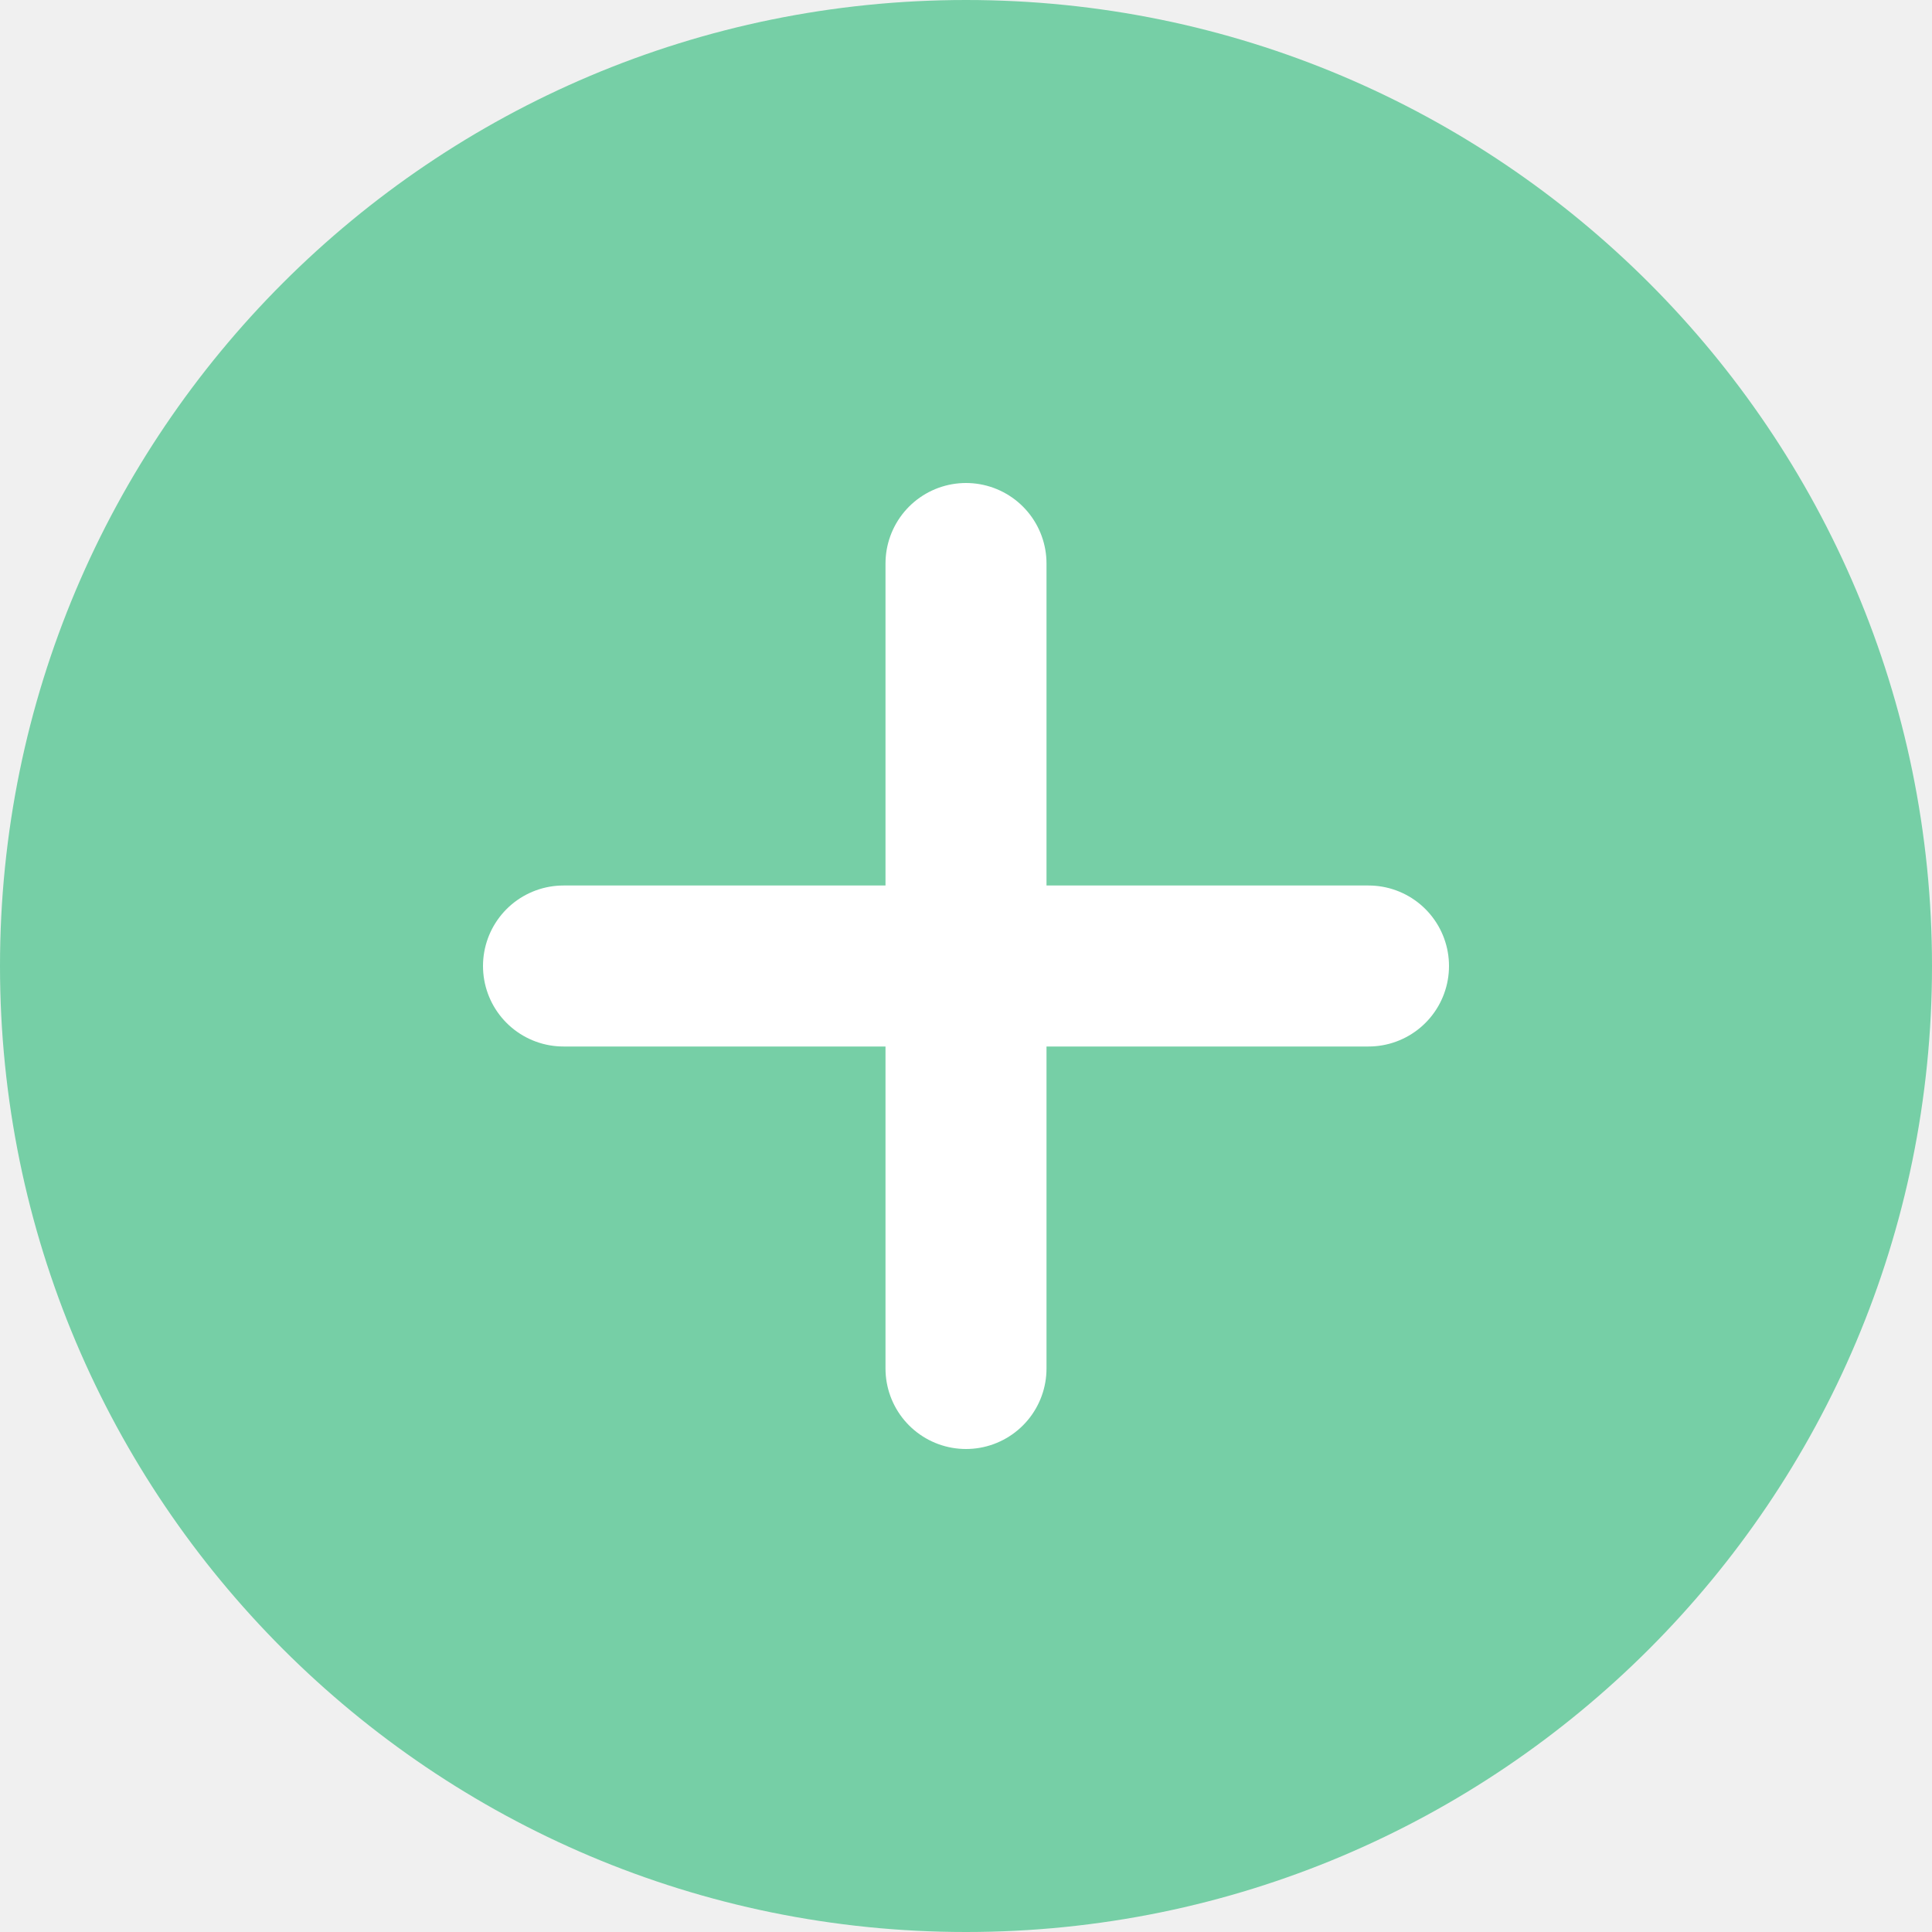
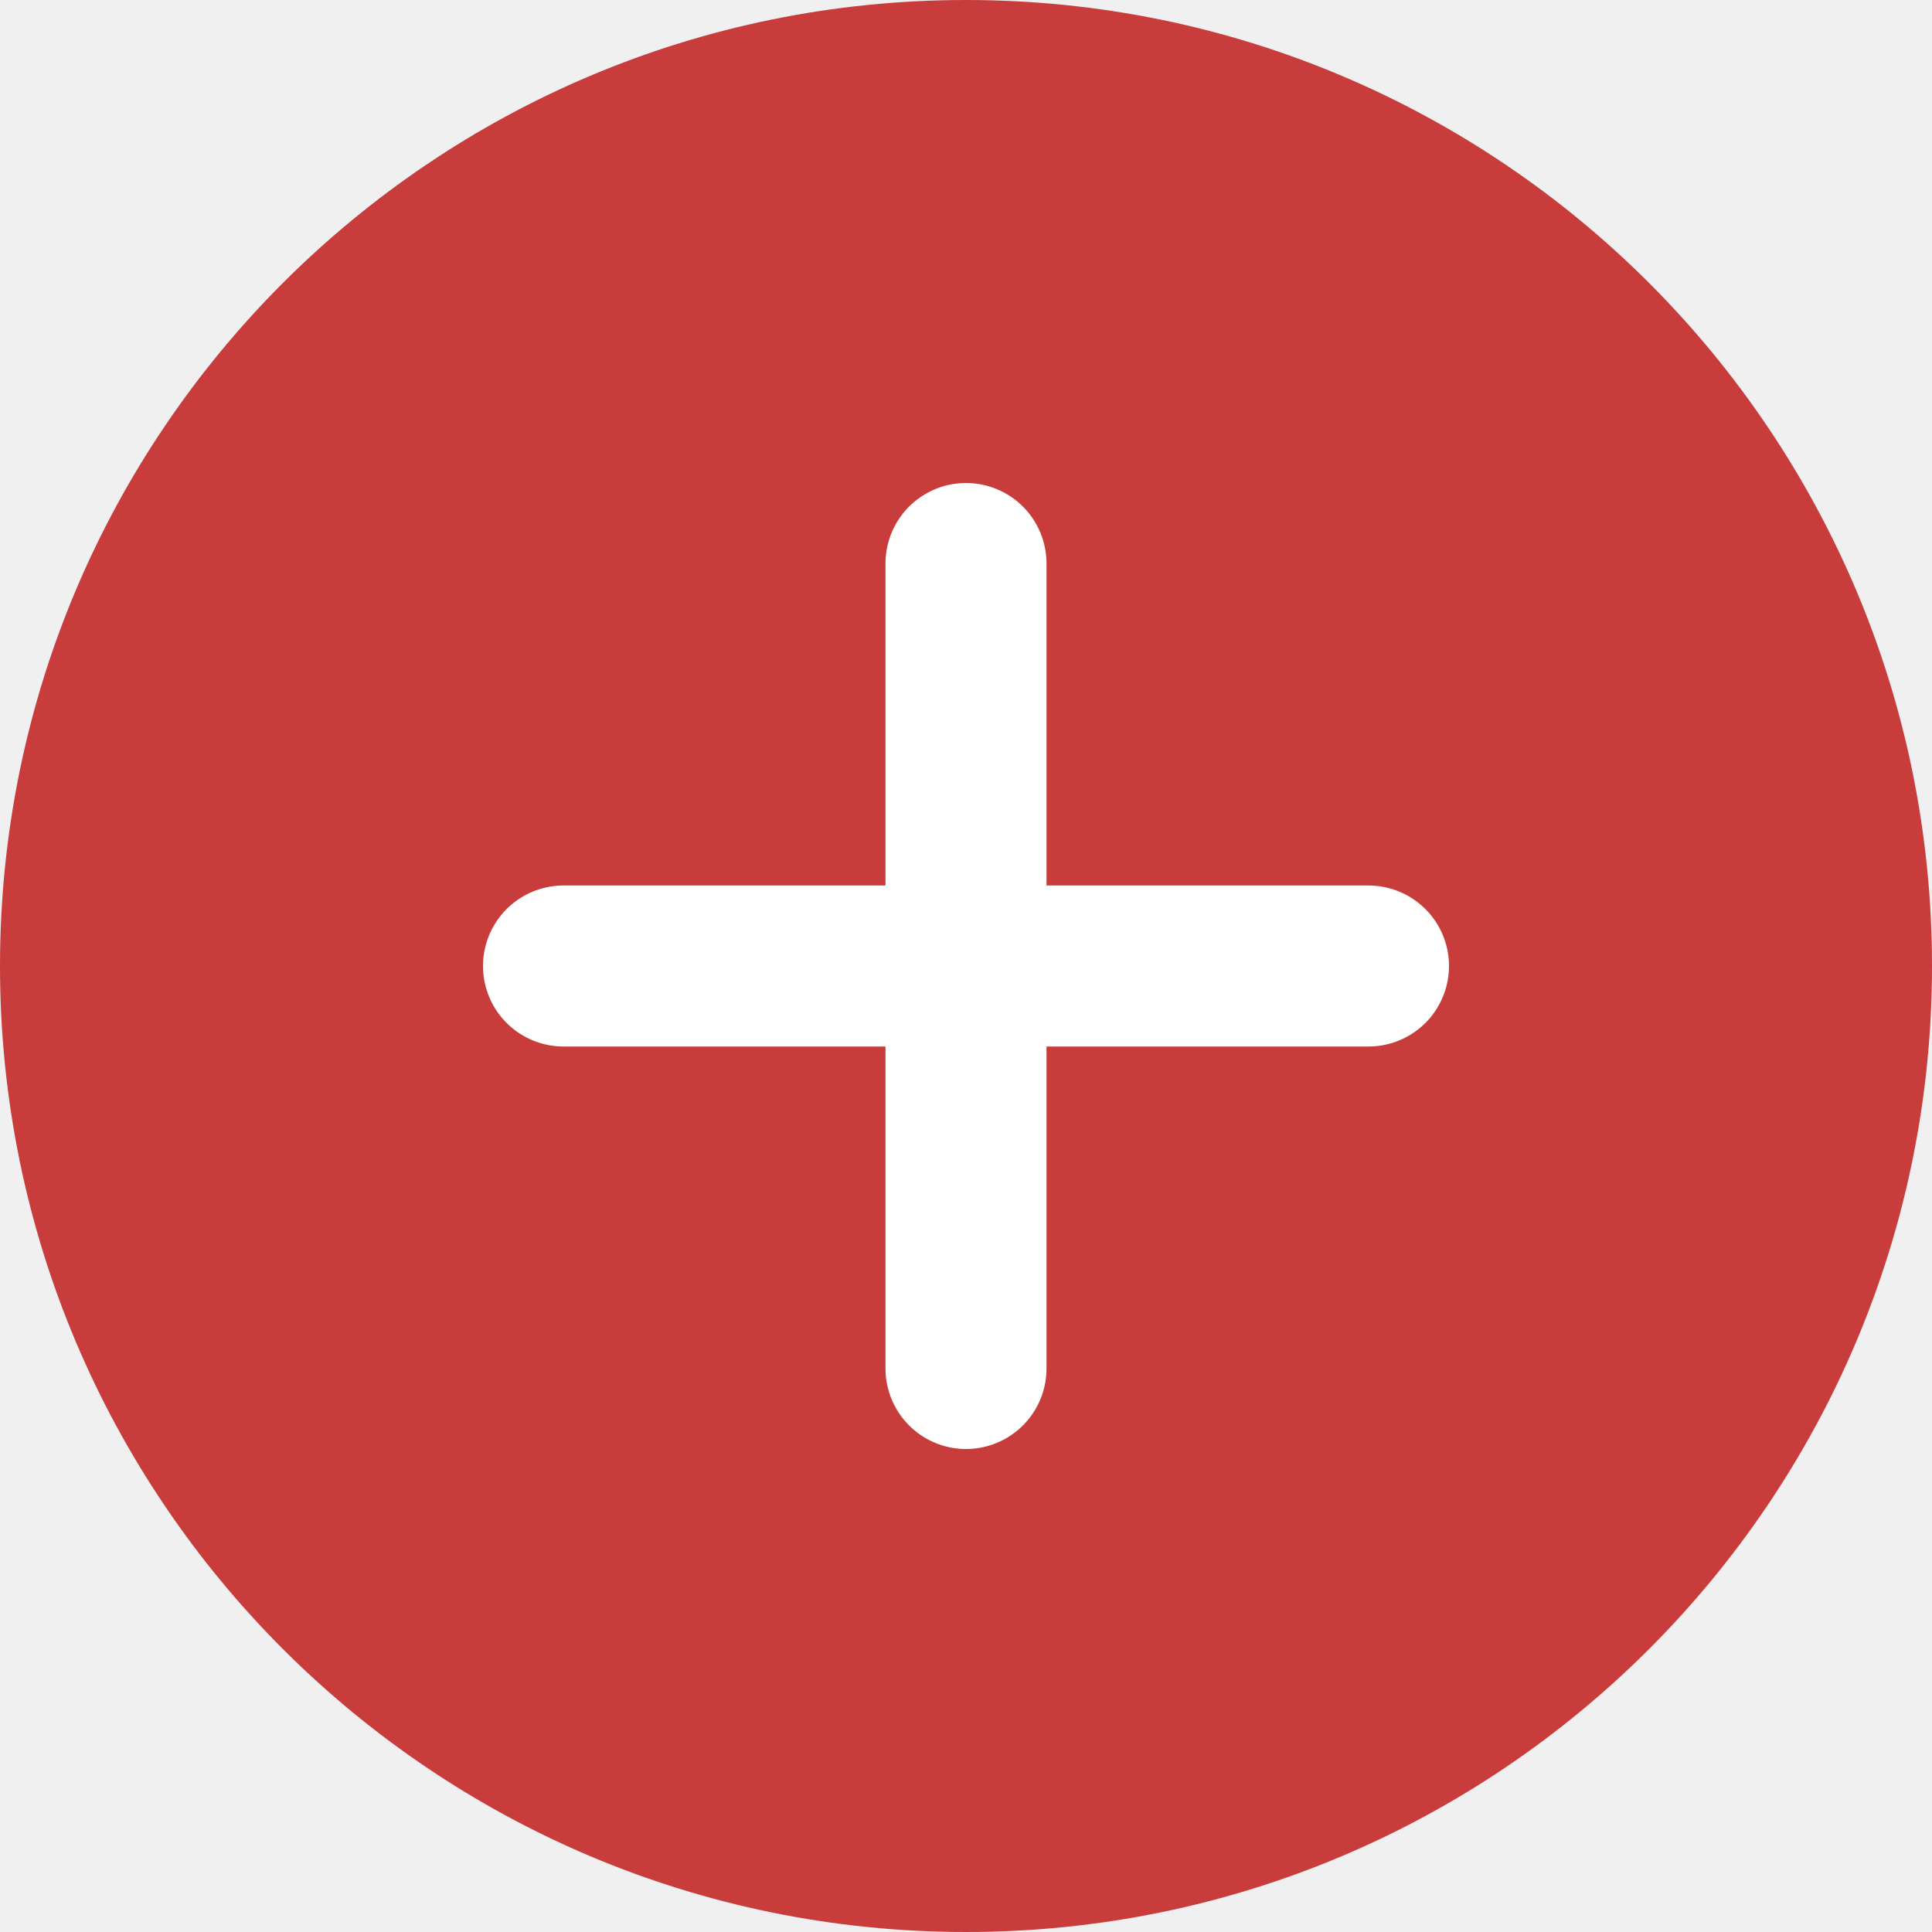
<svg xmlns="http://www.w3.org/2000/svg" width="24px" height="24px" viewBox="0 0 24 24" version="1.1">
  <defs />
  <g id="03-Input" stroke="none" stroke-width="1" fill="none" fill-rule="evenodd">
    <g id="03_4-Uploading" transform="translate(-20, -726)">
      <g id="Room-list">
        <g id="Room-list/Footer" transform="translate(0, 708)">
          <g id="icons_create_room" transform="translate(20, 18)">
-             <circle id="Oval-1-Copy-7" fill="#76CFA6" cx="12" cy="12" r="12" />
+             <circle id="Oval-1-Copy-7" fill="#C83C3C" cx="12" cy="12" r="12" />
            <path d="M7,12 L17,12" id="Line" stroke="#FFFFFF" stroke-width="2" stroke-linecap="round" />
            <path d="M12,7 L12,17" id="Line" stroke="#FFFFFF" stroke-width="2" stroke-linecap="round" />
          </g>
        </g>
      </g>
    </g>
  </g>
</svg>
